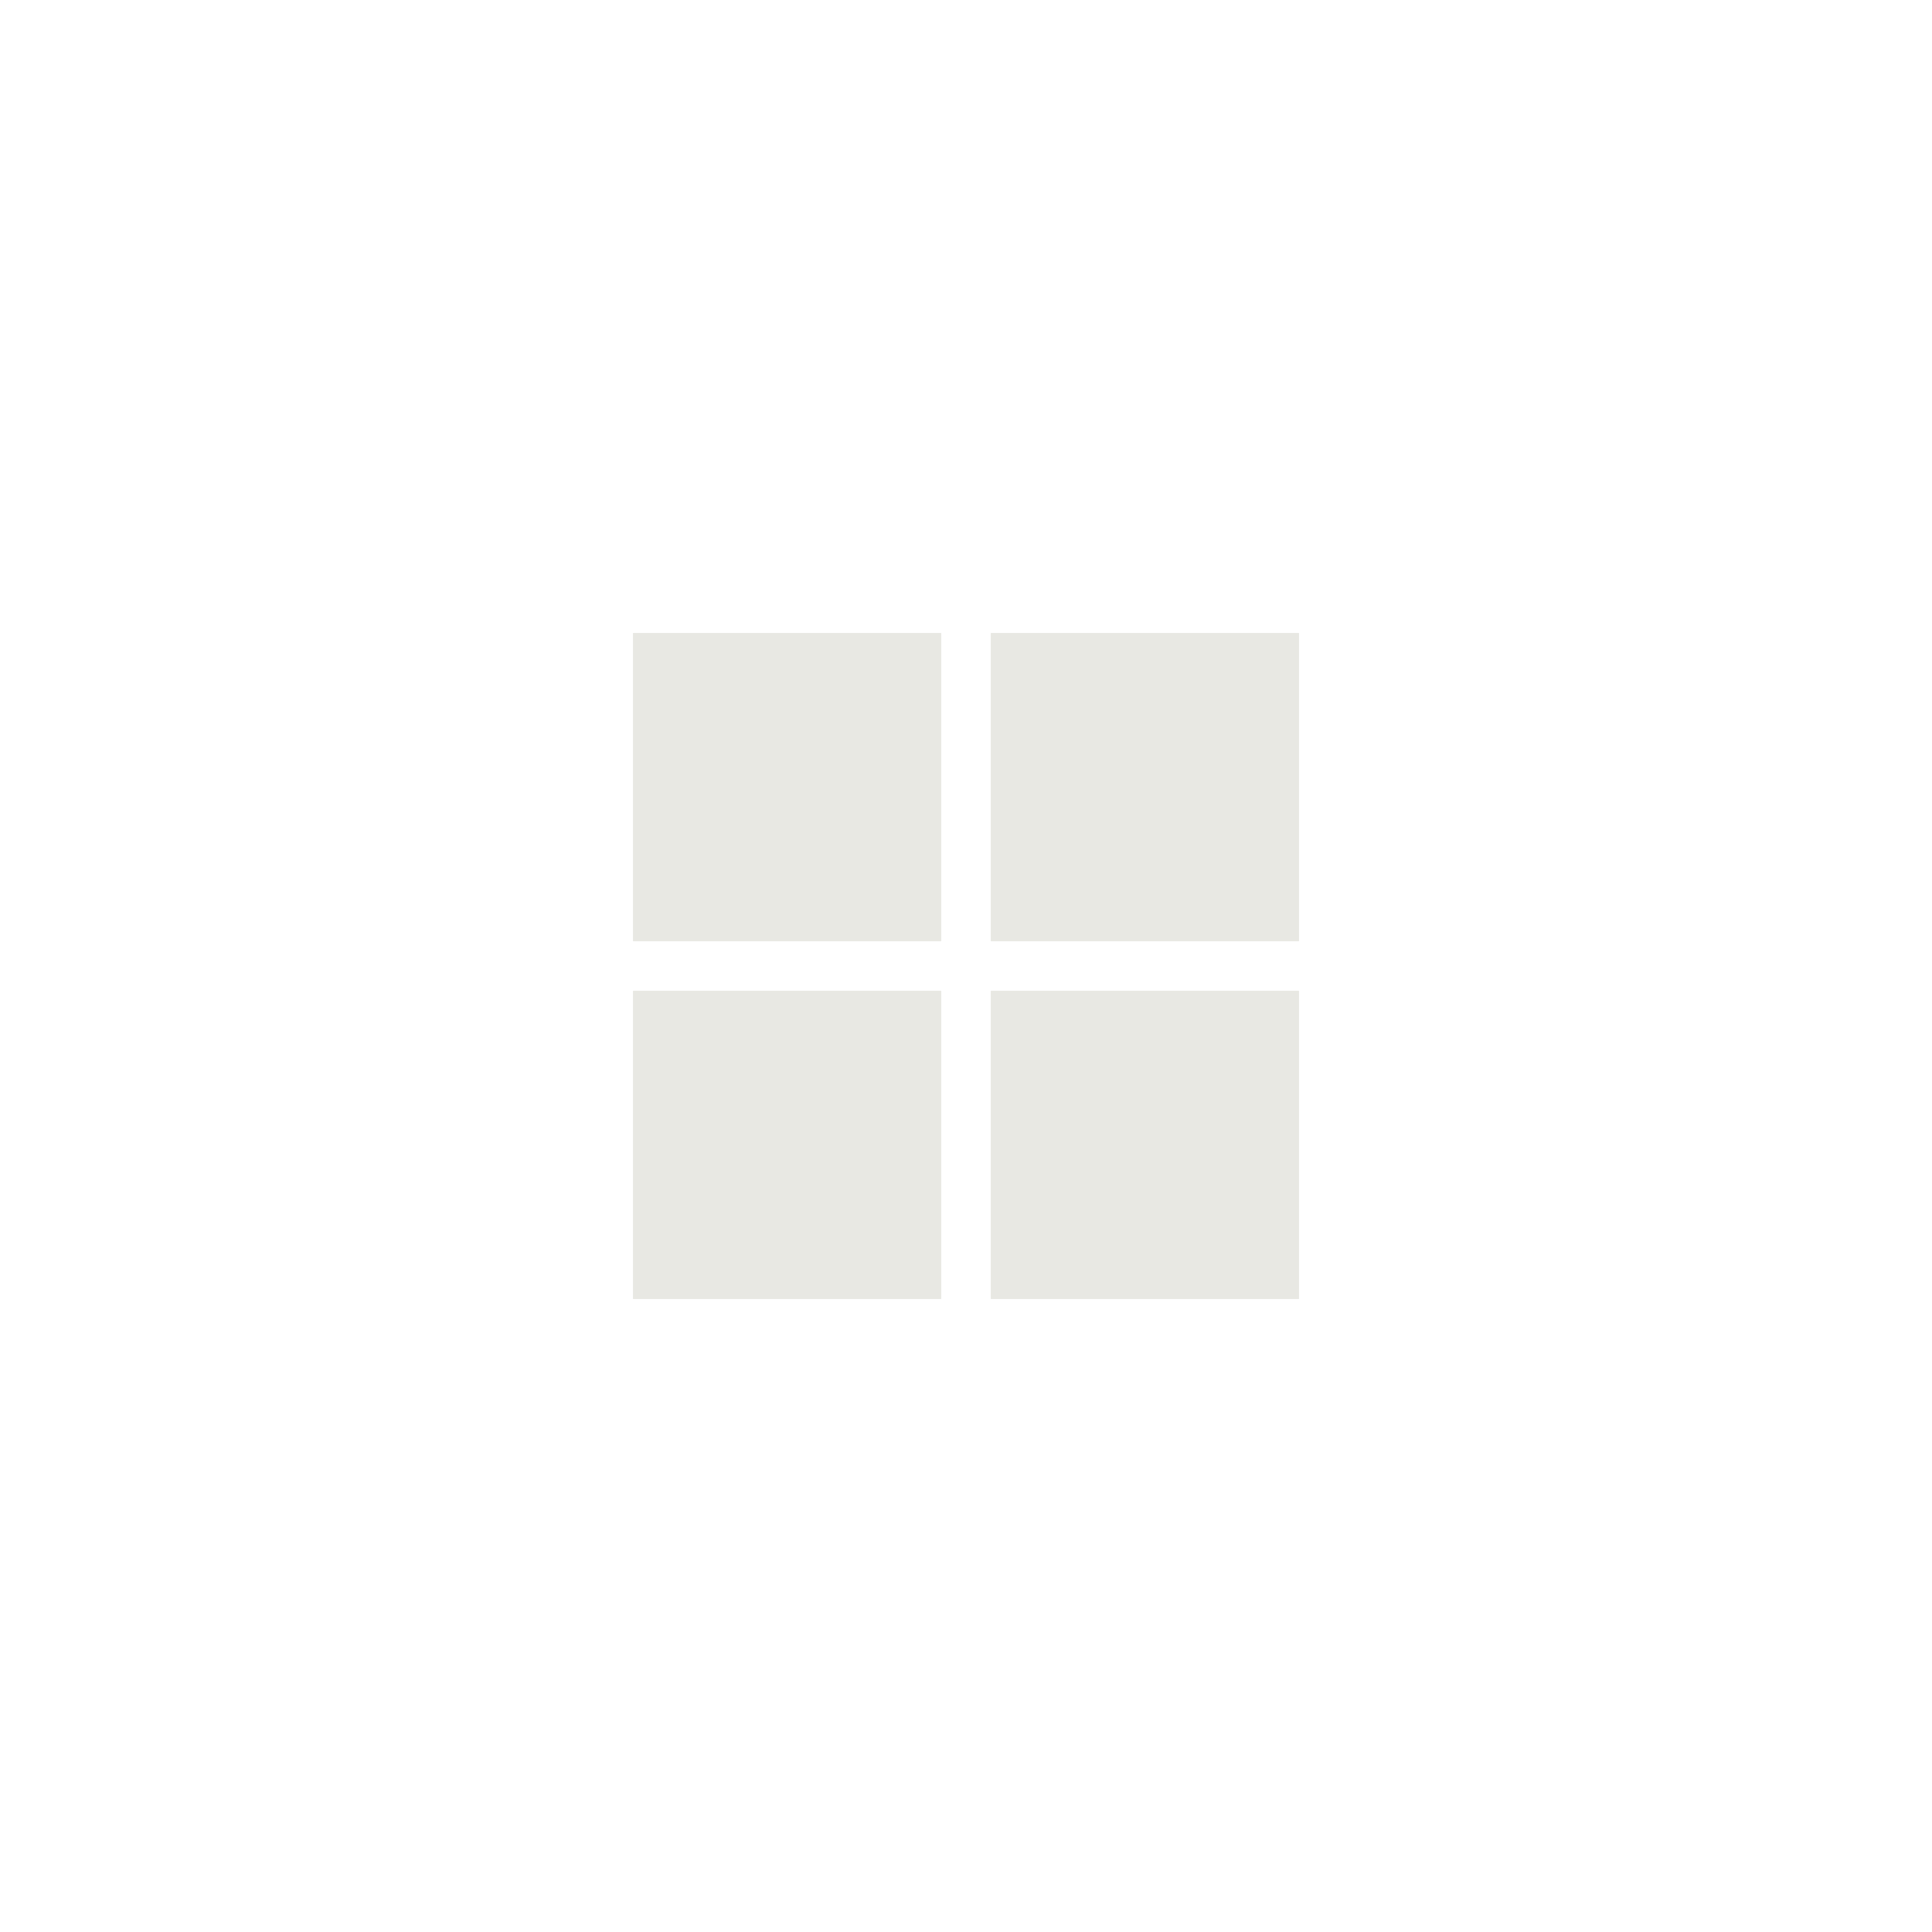
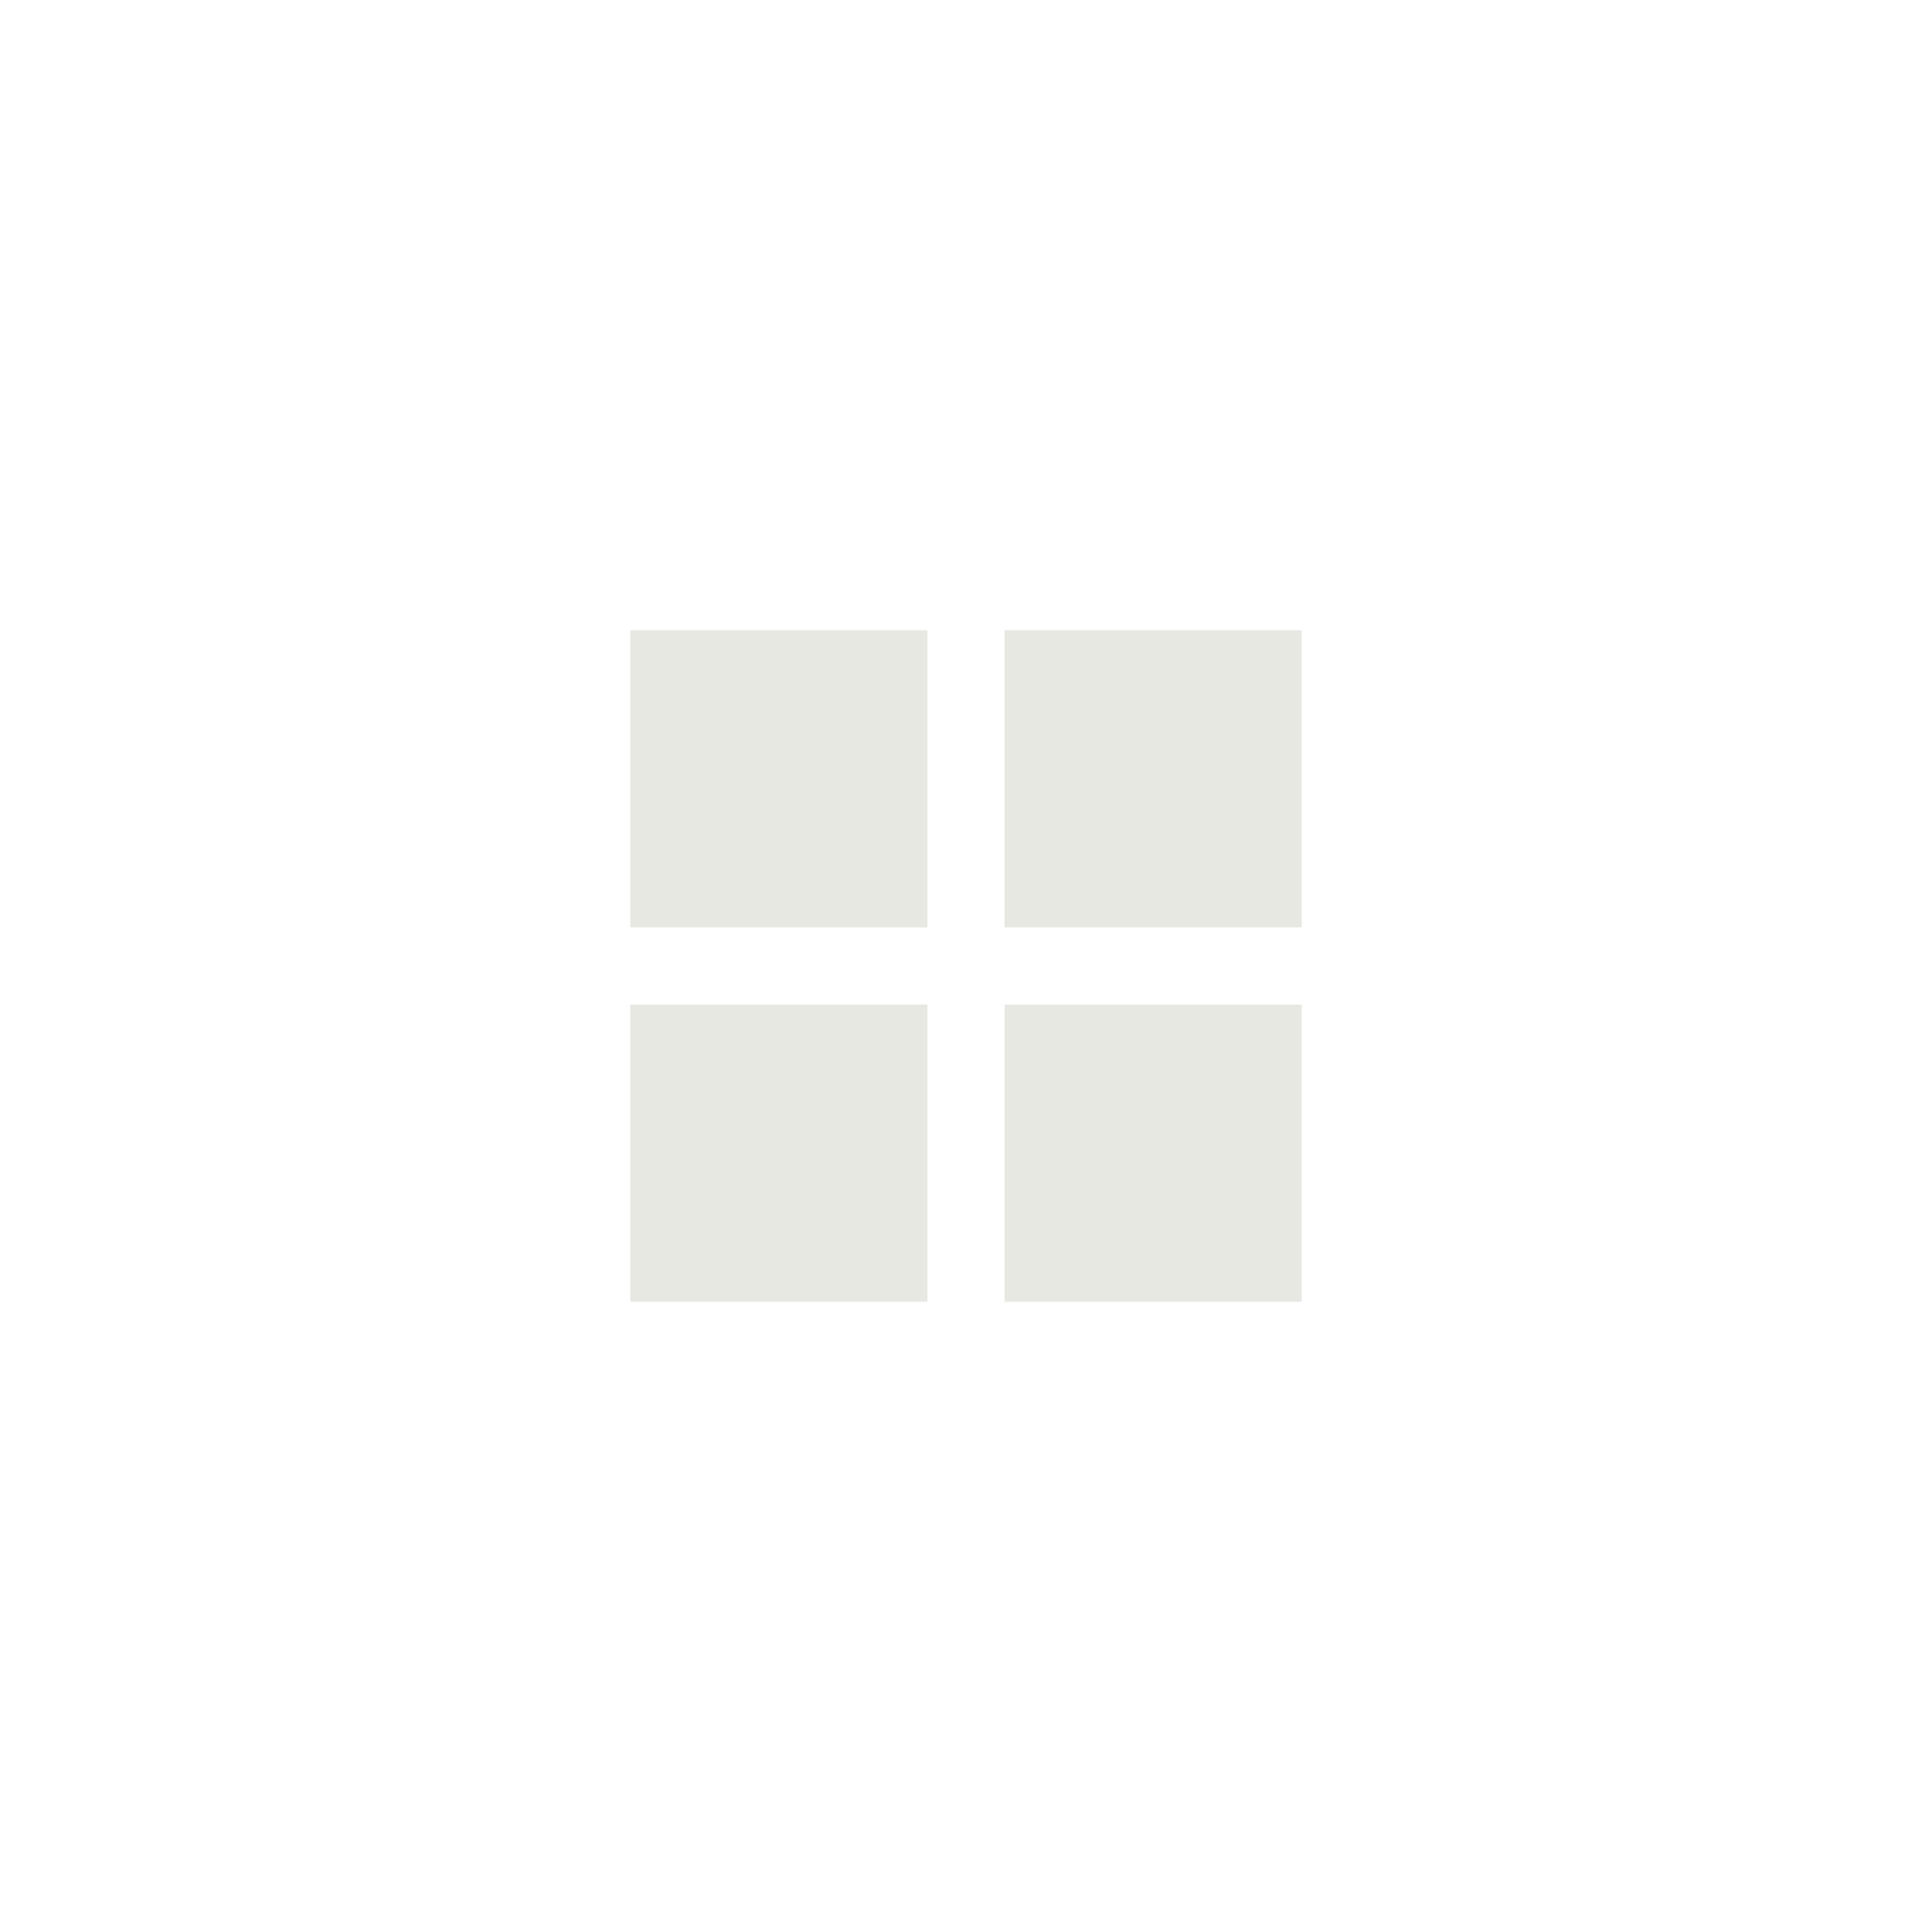
<svg xmlns="http://www.w3.org/2000/svg" width="351" height="351" viewBox="0 0 351 351" fill="none">
  <g fill="#E8E8E3">
-     <rect x="115" y="115" width="56" height="56" />
-     <rect x="180" y="115" width="56" height="56" />
-     <rect x="115" y="180" width="56" height="56" />
-     <rect x="180" y="180" width="56" height="56" />
+     <rect x="114.5" y="114.5" width="54" height="54" />
+     <rect x="182.5" y="114.5" width="54" height="54" />
+     <rect x="114.5" y="182.5" width="54" height="54" />
+     <rect x="182.5" y="182.5" width="54" height="54" />
  </g>
</svg>
